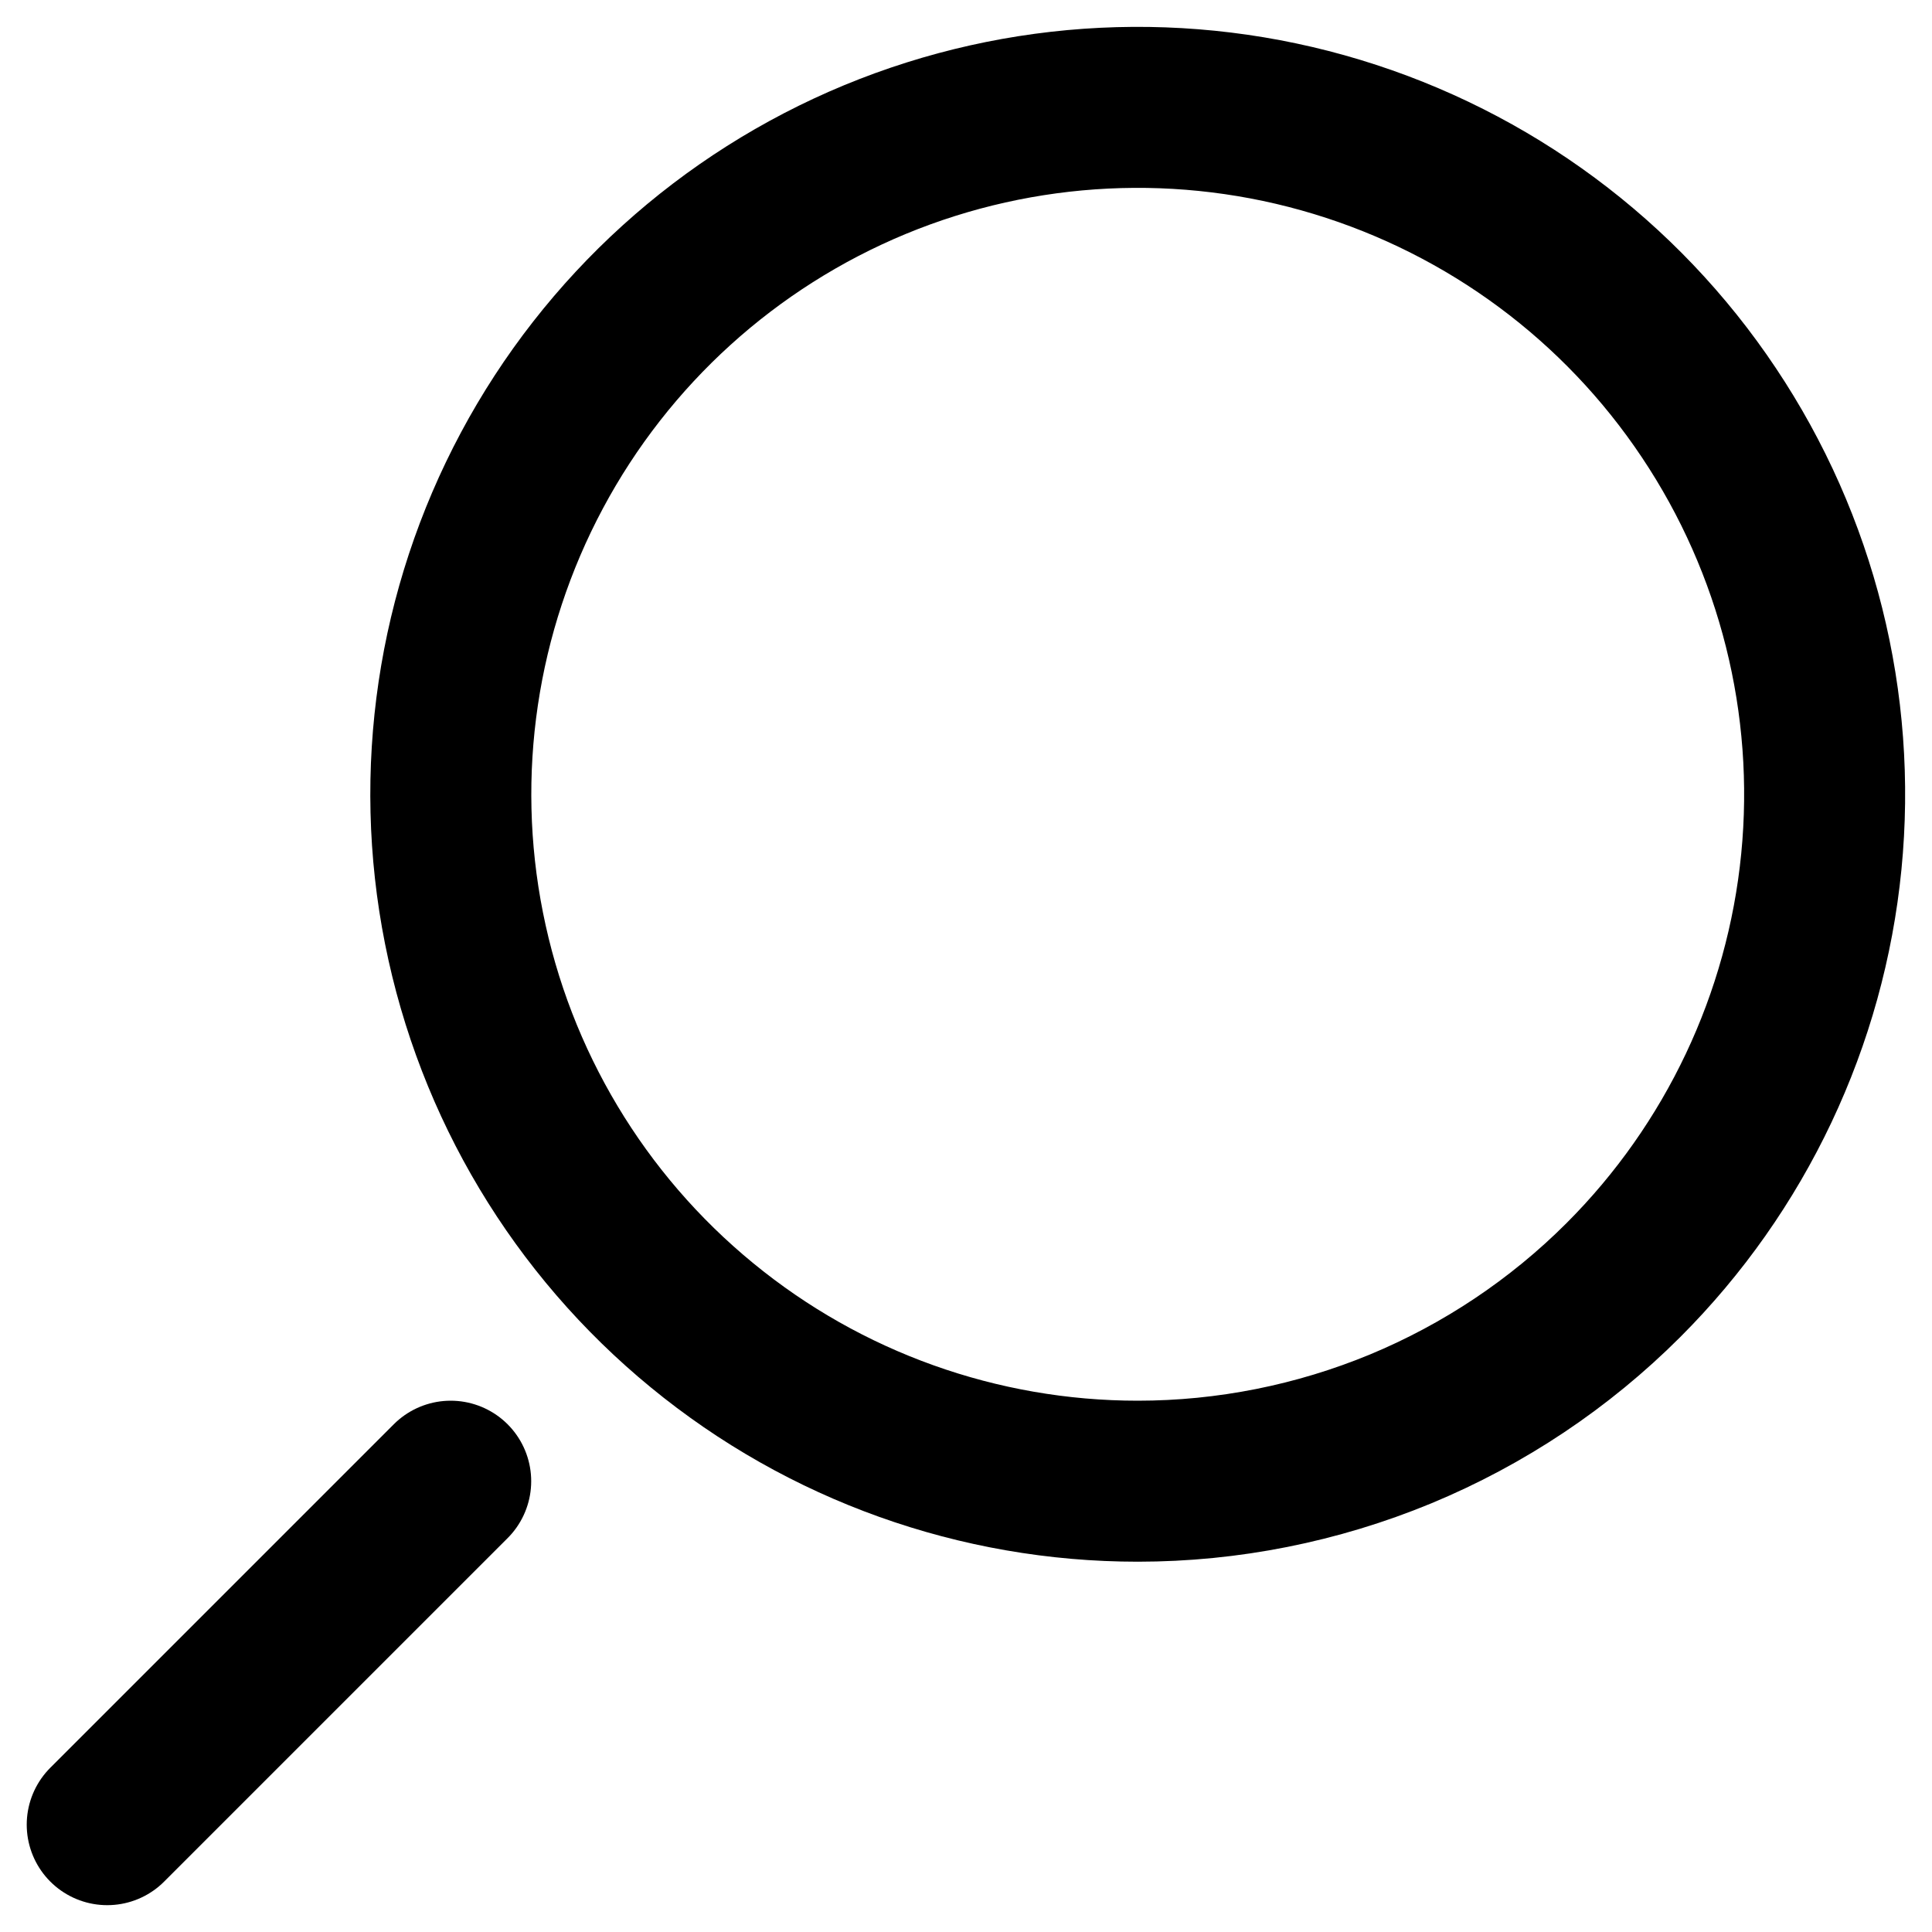
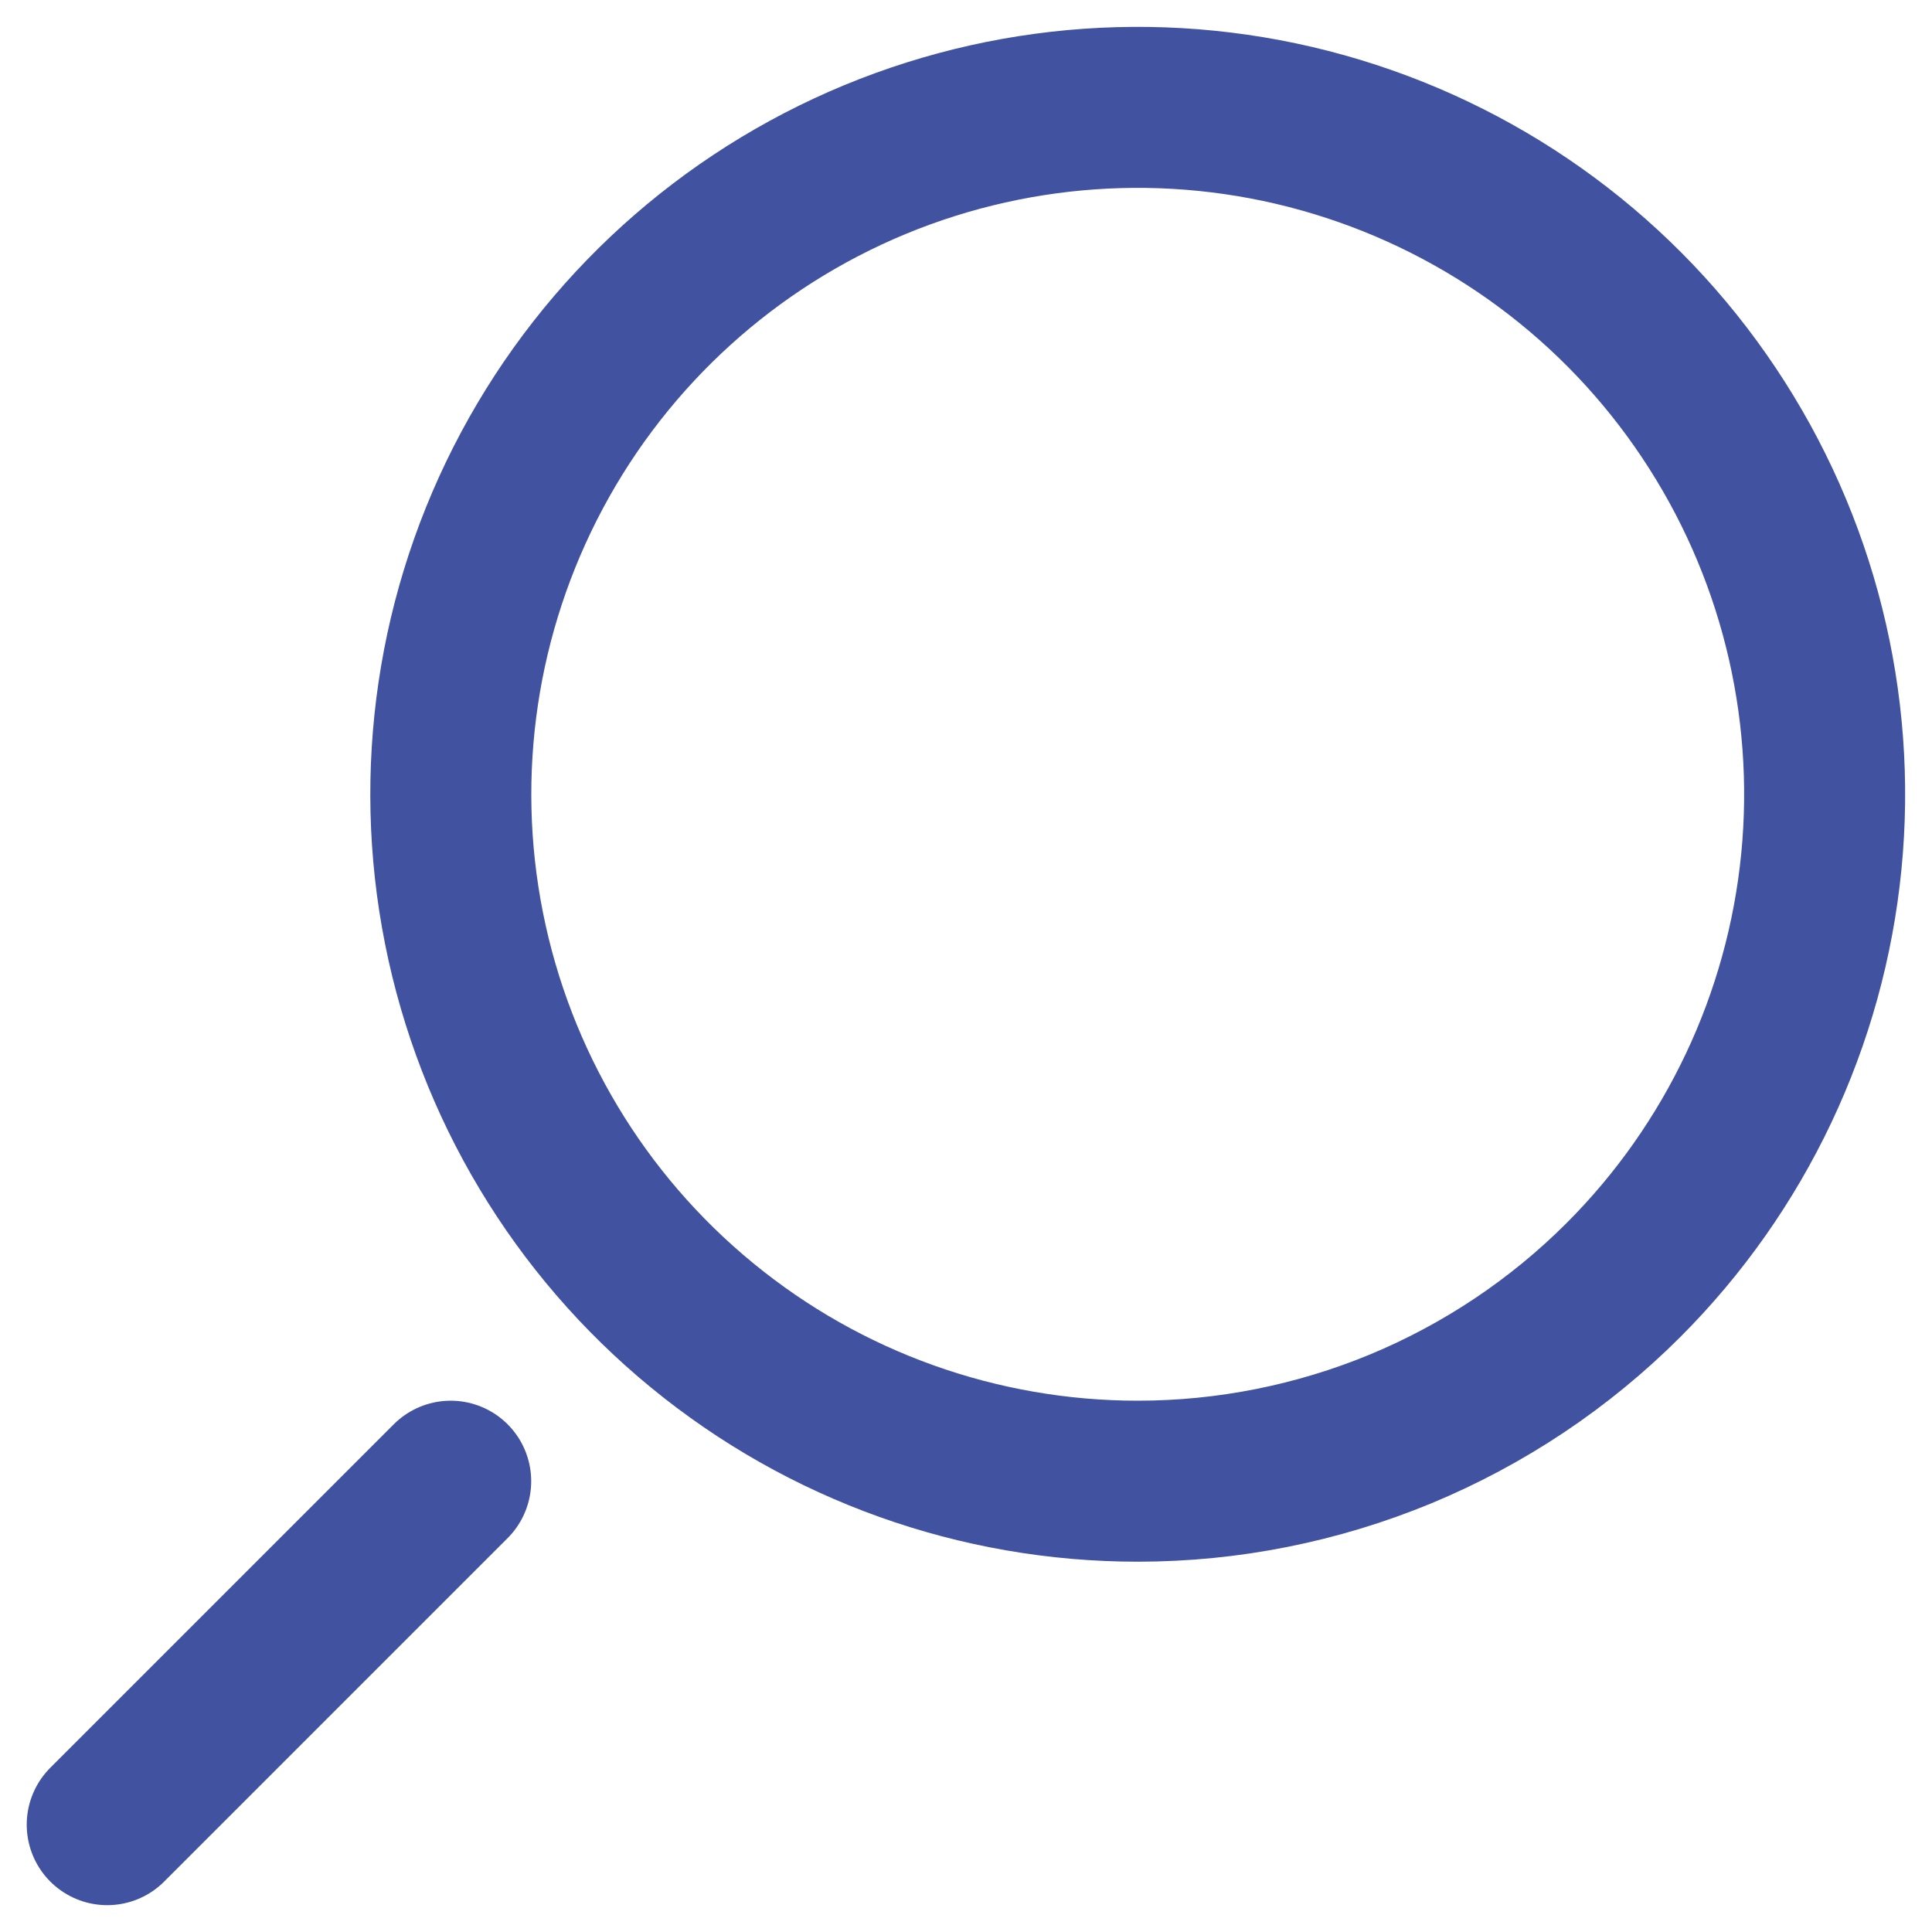
<svg xmlns="http://www.w3.org/2000/svg" width="18" height="18" viewBox="0 0 18 18" fill="none">
+   <style>
+ :root {
+     color: #4152A0;
+ }
+ </style>
  <path d="M10.6 13.8C9.119 13.8 7.684 13.287 6.54 12.347C5.395 11.408 4.612 10.101 4.323 8.648C4.034 7.196 4.258 5.689 4.956 4.383C5.654 3.077 6.783 2.054 8.151 1.487C9.519 0.921 11.041 0.846 12.458 1.276C13.875 1.706 15.099 2.613 15.921 3.845C16.744 5.076 17.114 6.554 16.969 8.027C16.824 9.501 16.172 10.879 15.125 11.926C14.531 12.52 13.825 12.991 13.049 13.313C12.272 13.634 11.44 13.8 10.6 13.8Z" stroke="currentColor" stroke-width="1.5" stroke-linecap="round" stroke-linejoin="round" />
  <path d="M0.999 17L4.199 13.8" stroke="currentColor" stroke-width="1.5" stroke-linecap="round" stroke-linejoin="round" />
</svg>
